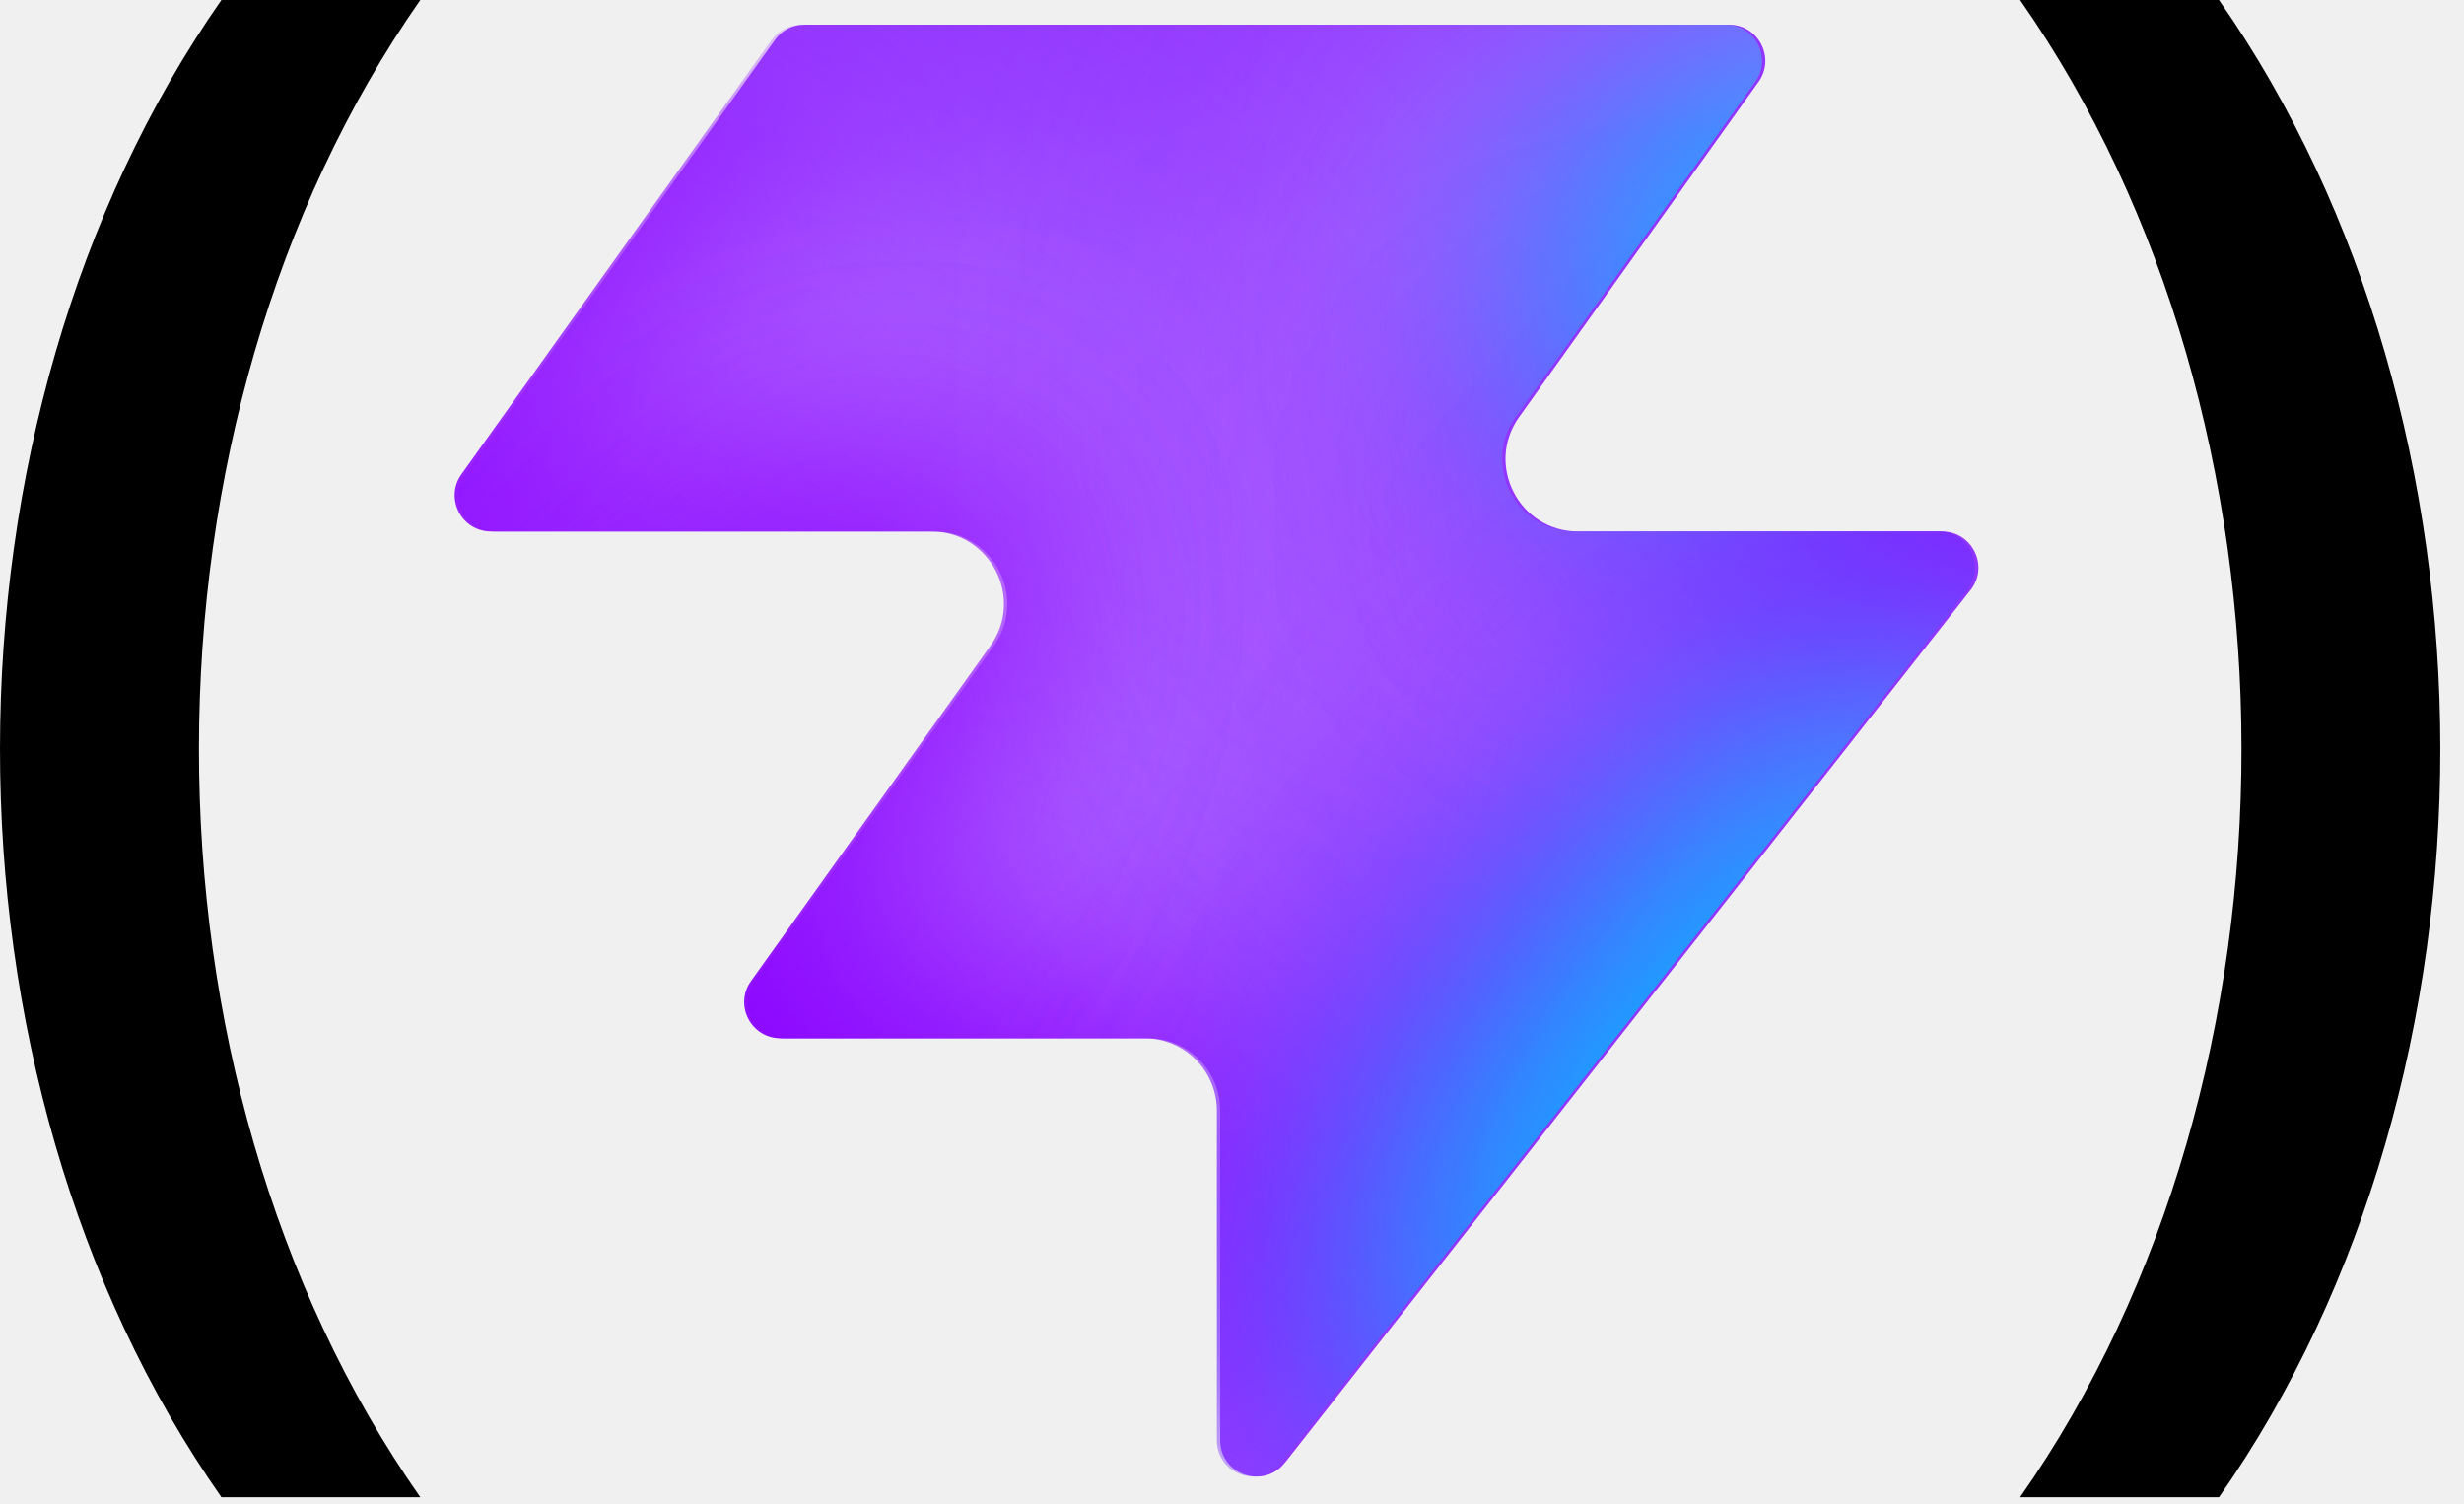
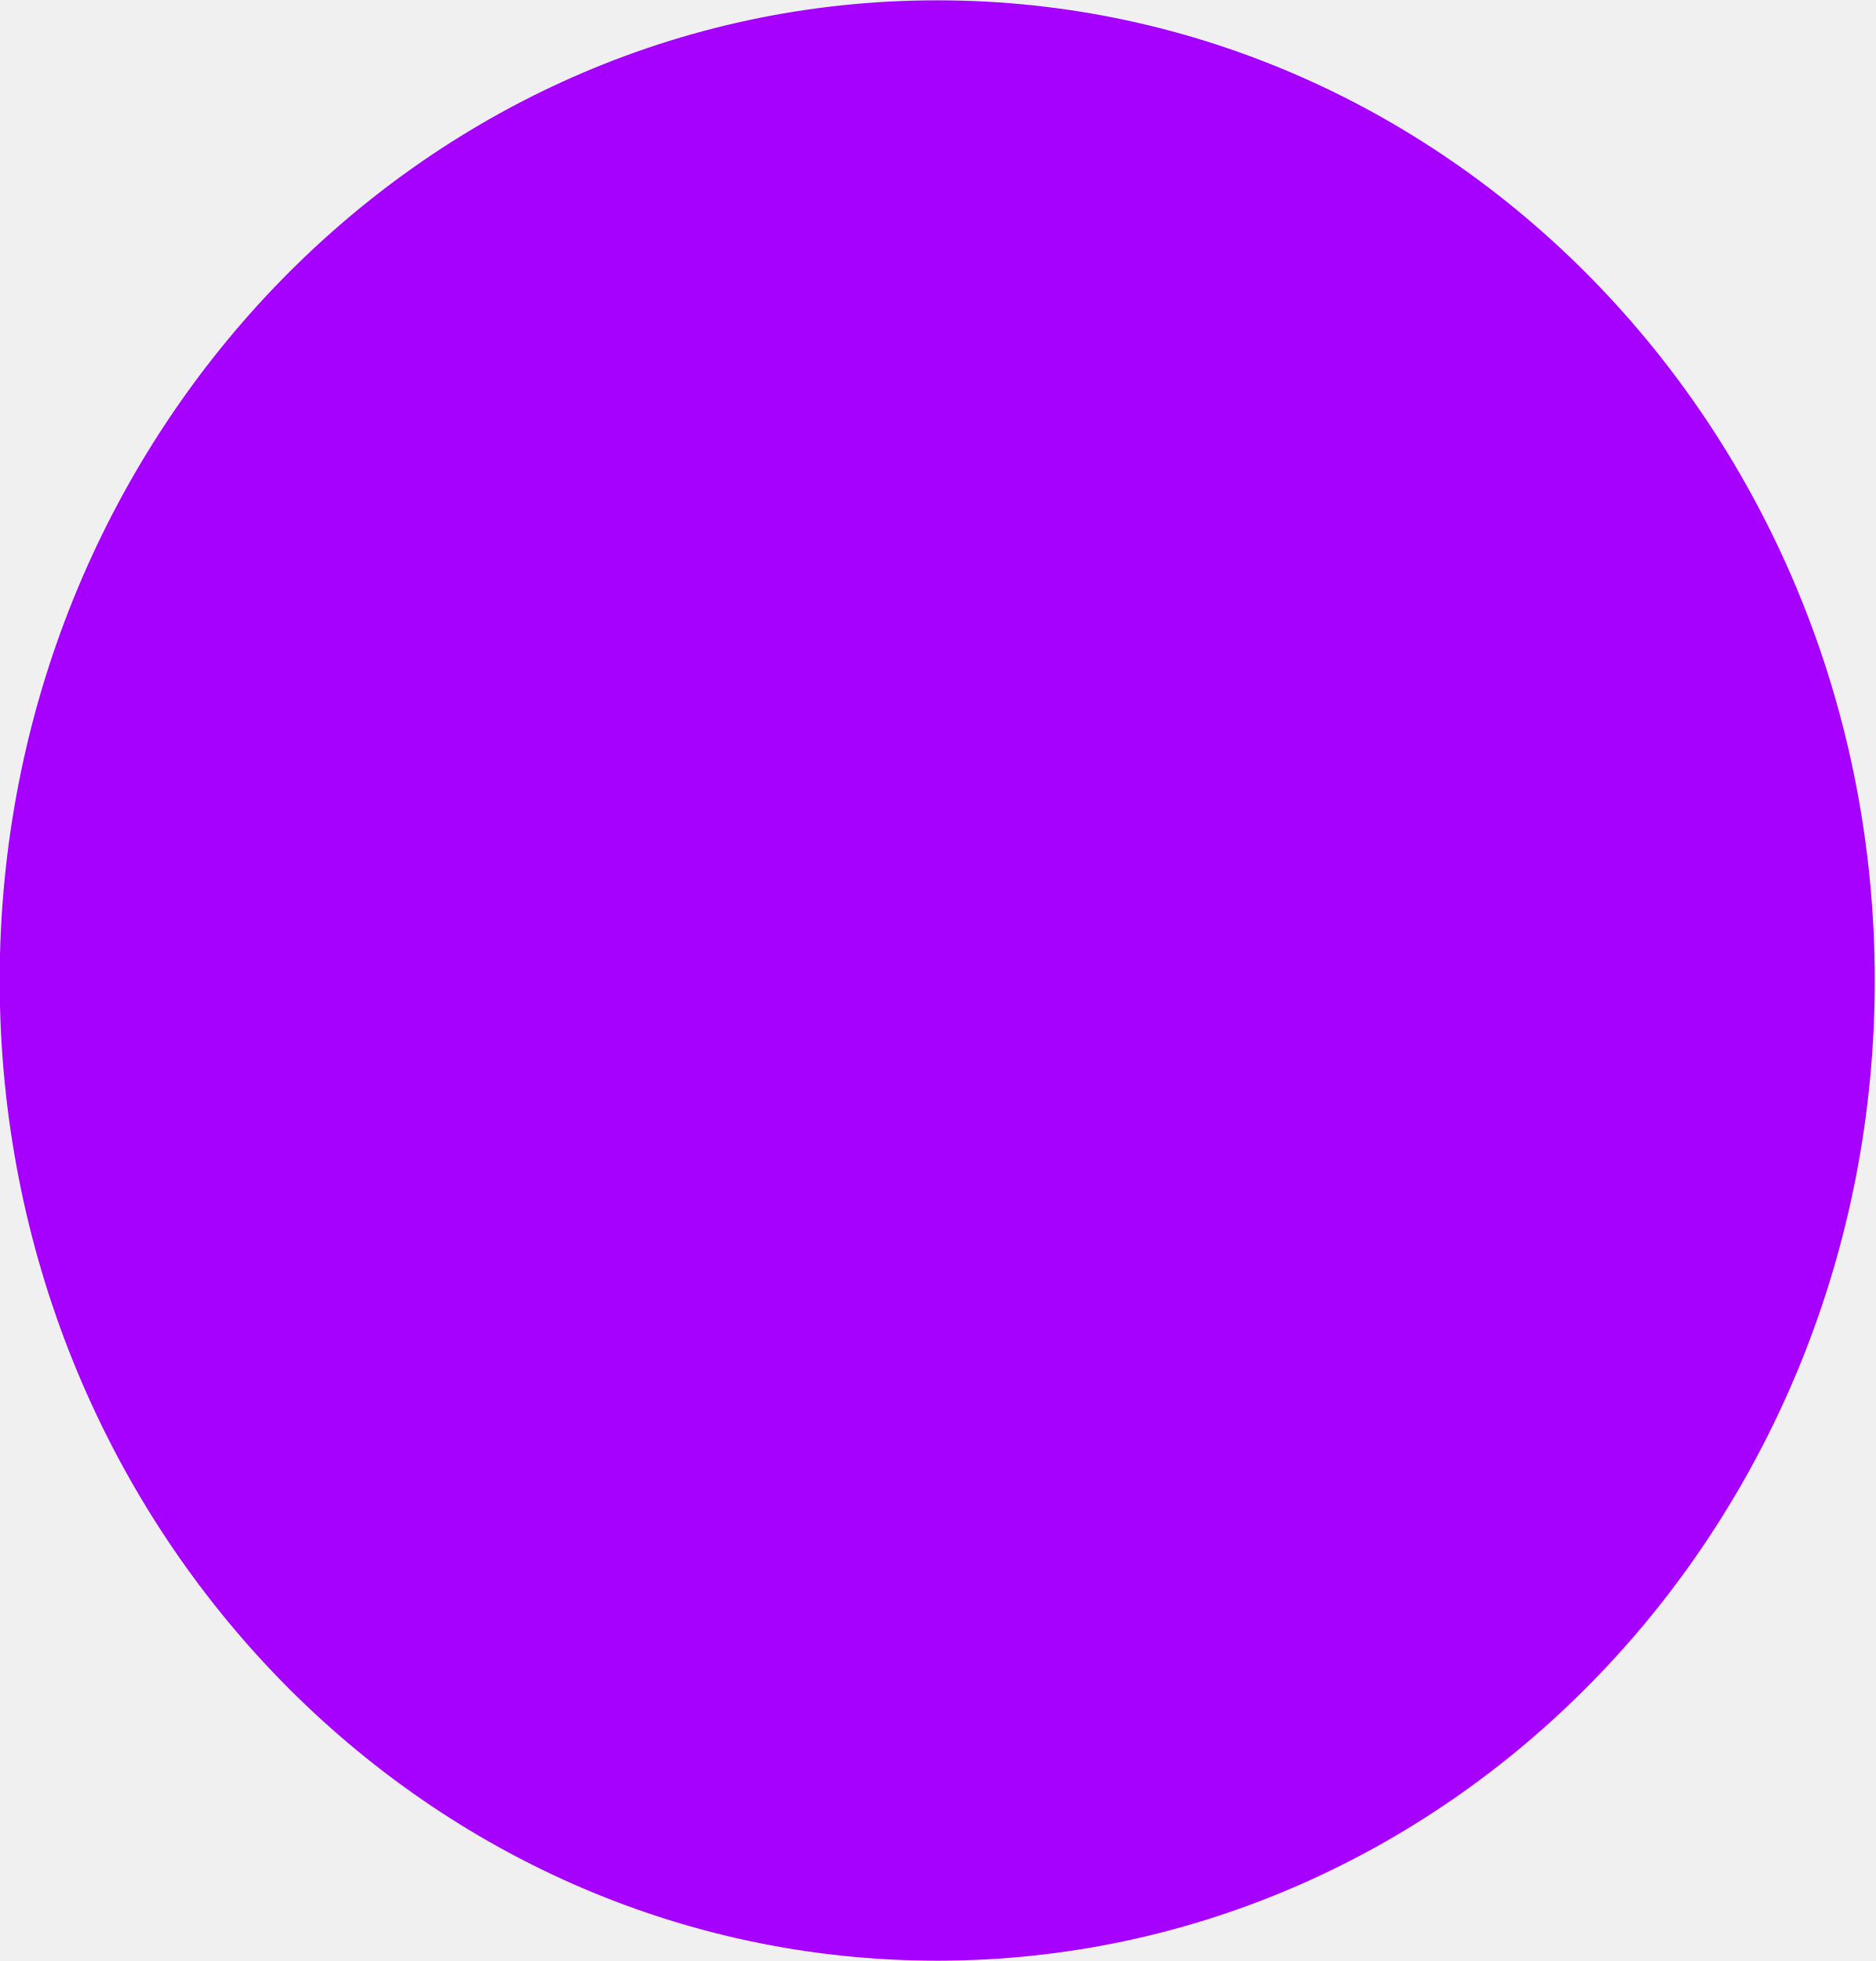
- <svg xmlns="http://www.w3.org/2000/svg" width="77" height="47" fill="none" aria-labelledby="vite-logo-title" viewBox="0 0 77 47">
-   <style>.parenthesis{fill:#000}@media (prefers-color-scheme:dark){.parenthesis{fill:#fff}}</style>
-   <path fill="#9135ff" d="M40.151 45.71c-.663.844-2.02.374-2.02-.699V34.708a2.26 2.26 0 0 0-2.262-2.262H24.493c-.92 0-1.457-1.04-.92-1.788l7.479-10.471c1.07-1.498 0-3.578-1.842-3.578H15.443c-.92 0-1.456-1.04-.92-1.788l9.696-13.576c.213-.297.556-.474.92-.474h28.894c.92 0 1.456 1.04.92 1.788l-7.48 10.472c-1.07 1.497 0 3.578 1.842 3.578h11.376c.944 0 1.474 1.087.89 1.83L40.153 45.712z" />
-   <mask id="a" width="48" height="47" x="14" y="0" maskUnits="userSpaceOnUse" style="mask-type:alpha">
-     <path fill="#000" d="M40.047 45.71c-.663.843-2.02.374-2.02-.699V34.708a2.26 2.26 0 0 0-2.262-2.262H24.389c-.92 0-1.457-1.04-.92-1.788l7.479-10.472c1.07-1.497 0-3.578-1.842-3.578H15.34c-.92 0-1.456-1.04-.92-1.788l9.696-13.575c.213-.297.556-.474.92-.474H53.93c.92 0 1.456 1.04.92 1.788L47.37 13.03c-1.07 1.498 0 3.578 1.842 3.578h11.376c.944 0 1.474 1.088.89 1.831L40.049 45.712z" />
-   </mask>
-   <g mask="url(#a)">
-     <g filter="url(#b)">
-       <ellipse cx="5.508" cy="14.704" fill="#eee6ff" rx="5.508" ry="14.704" transform="rotate(269.814 20.96 11.29)scale(-1 1)" />
-     </g>
-     <g filter="url(#c)">
-       <ellipse cx="10.399" cy="29.851" fill="#eee6ff" rx="10.399" ry="29.851" transform="rotate(89.814 -16.902 -8.275)scale(1 -1)" />
-     </g>
-     <g filter="url(#d)">
-       <ellipse cx="5.508" cy="30.487" fill="#8900ff" rx="5.508" ry="30.487" transform="rotate(89.814 -19.197 -7.127)scale(1 -1)" />
-     </g>
-     <g filter="url(#e)">
-       <ellipse cx="5.508" cy="30.599" fill="#8900ff" rx="5.508" ry="30.599" transform="rotate(89.814 -25.928 4.177)scale(1 -1)" />
-     </g>
-     <g filter="url(#f)">
-       <ellipse cx="5.508" cy="30.599" fill="#8900ff" rx="5.508" ry="30.599" transform="rotate(89.814 -25.738 5.52)scale(1 -1)" />
-     </g>
-     <g filter="url(#g)">
-       <ellipse cx="14.072" cy="22.078" fill="#eee6ff" rx="14.072" ry="22.078" transform="rotate(93.35 31.245 55.578)scale(-1 1)" />
-     </g>
-     <g filter="url(#h)">
-       <ellipse cx="3.47" cy="21.501" fill="#8900ff" rx="3.47" ry="21.501" transform="rotate(89.009 35.419 55.202)scale(-1 1)" />
-     </g>
-     <g filter="url(#i)">
-       <ellipse cx="3.47" cy="21.501" fill="#8900ff" rx="3.47" ry="21.501" transform="rotate(89.009 35.419 55.202)scale(-1 1)" />
-     </g>
-     <g filter="url(#j)">
-       <ellipse cx="14.592" cy="9.743" fill="#8900ff" rx="4.407" ry="29.108" transform="rotate(39.51 14.592 9.743)" />
-     </g>
-     <g filter="url(#k)">
-       <ellipse cx="61.728" cy="-5.321" fill="#8900ff" rx="4.407" ry="29.108" transform="rotate(37.892 61.728 -5.32)" />
-     </g>
-     <g filter="url(#l)">
-       <ellipse cx="55.618" cy="7.104" fill="#00c2ff" rx="5.971" ry="9.665" transform="rotate(37.892 55.618 7.104)" />
-     </g>
-     <g filter="url(#m)">
-       <ellipse cx="12.326" cy="39.103" fill="#8900ff" rx="4.407" ry="29.108" transform="rotate(37.892 12.326 39.103)" />
-     </g>
-     <g filter="url(#n)">
-       <ellipse cx="12.326" cy="39.103" fill="#8900ff" rx="4.407" ry="29.108" transform="rotate(37.892 12.326 39.103)" />
-     </g>
-     <g filter="url(#o)">
-       <ellipse cx="49.857" cy="30.678" fill="#8900ff" rx="4.407" ry="29.108" transform="rotate(37.892 49.857 30.678)" />
-     </g>
-     <g filter="url(#p)">
-       <ellipse cx="52.623" cy="33.171" fill="#00c2ff" rx="5.971" ry="15.297" transform="rotate(37.892 52.623 33.17)" />
+ <svg xmlns="http://www.w3.org/2000/svg" width="100%" height="100%" viewBox="0 0 1456 1522" version="1.1" xml:space="preserve" style="fill-rule:evenodd;clip-rule:evenodd;stroke-linecap:round;stroke-linejoin:round;stroke-miterlimit:1.5;">
+   <g transform="matrix(1,0,0,1,-7632.988,97)">
+     <g transform="matrix(6.08871,0,0,5.613383,-42544.157,419.8178)">
+       <ellipse cx="8360.5" cy="43.5" rx="118.5" ry="134.5" style="fill:rgb(166,0,255);stroke:rgb(166,0,255);stroke-width:2.05px;" />
    </g>
  </g>
-   <path d="M6.919 0c-9.198 13.166-9.252 33.575 0 46.789h6.215c-9.25-13.214-9.196-33.623 0-46.789zm62.424 0h-6.215c9.198 13.166 9.252 33.575 0 46.789h6.215c9.25-13.214 9.196-33.623 0-46.789" class="parenthesis" />
-   <defs>
-     <filter id="b" width="60.045" height="41.654" x="-5.564" y="16.92" color-interpolation-filters="sRGB" filterUnits="userSpaceOnUse">
-       <feFlood flood-opacity="0" result="BackgroundImageFix" />
-       <feBlend in="SourceGraphic" in2="BackgroundImageFix" result="shape" />
-       <feGaussianBlur result="effect1_foregroundBlur_2002_17286" stdDeviation="7.659" />
-     </filter>
-     <filter id="c" width="90.34" height="51.437" x="-40.407" y="-6.762" color-interpolation-filters="sRGB" filterUnits="userSpaceOnUse">
-       <feFlood flood-opacity="0" result="BackgroundImageFix" />
-       <feBlend in="SourceGraphic" in2="BackgroundImageFix" result="shape" />
-       <feGaussianBlur result="effect1_foregroundBlur_2002_17286" stdDeviation="7.659" />
-     </filter>
-     <filter id="d" width="79.355" height="29.4" x="-35.435" y="2.801" color-interpolation-filters="sRGB" filterUnits="userSpaceOnUse">
-       <feFlood flood-opacity="0" result="BackgroundImageFix" />
-       <feBlend in="SourceGraphic" in2="BackgroundImageFix" result="shape" />
-       <feGaussianBlur result="effect1_foregroundBlur_2002_17286" stdDeviation="4.596" />
-     </filter>
-     <filter id="e" width="79.579" height="29.4" x="-30.84" y="20.8" color-interpolation-filters="sRGB" filterUnits="userSpaceOnUse">
-       <feFlood flood-opacity="0" result="BackgroundImageFix" />
-       <feBlend in="SourceGraphic" in2="BackgroundImageFix" result="shape" />
-       <feGaussianBlur result="effect1_foregroundBlur_2002_17286" stdDeviation="4.596" />
-     </filter>
-     <filter id="f" width="79.579" height="29.4" x="-29.307" y="21.949" color-interpolation-filters="sRGB" filterUnits="userSpaceOnUse">
-       <feFlood flood-opacity="0" result="BackgroundImageFix" />
-       <feBlend in="SourceGraphic" in2="BackgroundImageFix" result="shape" />
-       <feGaussianBlur result="effect1_foregroundBlur_2002_17286" stdDeviation="4.596" />
-     </filter>
-     <filter id="g" width="74.749" height="58.852" x="29.961" y="-17.13" color-interpolation-filters="sRGB" filterUnits="userSpaceOnUse">
-       <feFlood flood-opacity="0" result="BackgroundImageFix" />
-       <feBlend in="SourceGraphic" in2="BackgroundImageFix" result="shape" />
-       <feGaussianBlur result="effect1_foregroundBlur_2002_17286" stdDeviation="7.659" />
-     </filter>
-     <filter id="h" width="61.377" height="25.362" x="37.754" y="3.055" color-interpolation-filters="sRGB" filterUnits="userSpaceOnUse">
-       <feFlood flood-opacity="0" result="BackgroundImageFix" />
-       <feBlend in="SourceGraphic" in2="BackgroundImageFix" result="shape" />
-       <feGaussianBlur result="effect1_foregroundBlur_2002_17286" stdDeviation="4.596" />
-     </filter>
-     <filter id="i" width="61.377" height="25.362" x="37.754" y="3.055" color-interpolation-filters="sRGB" filterUnits="userSpaceOnUse">
-       <feFlood flood-opacity="0" result="BackgroundImageFix" />
-       <feBlend in="SourceGraphic" in2="BackgroundImageFix" result="shape" />
-       <feGaussianBlur result="effect1_foregroundBlur_2002_17286" stdDeviation="4.596" />
-     </filter>
-     <filter id="j" width="56.045" height="63.649" x="-13.43" y="-22.082" color-interpolation-filters="sRGB" filterUnits="userSpaceOnUse">
-       <feFlood flood-opacity="0" result="BackgroundImageFix" />
-       <feBlend in="SourceGraphic" in2="BackgroundImageFix" result="shape" />
-       <feGaussianBlur result="effect1_foregroundBlur_2002_17286" stdDeviation="4.596" />
-     </filter>
-     <filter id="k" width="54.814" height="64.646" x="34.321" y="-37.644" color-interpolation-filters="sRGB" filterUnits="userSpaceOnUse">
-       <feFlood flood-opacity="0" result="BackgroundImageFix" />
-       <feBlend in="SourceGraphic" in2="BackgroundImageFix" result="shape" />
-       <feGaussianBlur result="effect1_foregroundBlur_2002_17286" stdDeviation="4.596" />
-     </filter>
-     <filter id="l" width="33.541" height="35.313" x="38.847" y="-10.552" color-interpolation-filters="sRGB" filterUnits="userSpaceOnUse">
-       <feFlood flood-opacity="0" result="BackgroundImageFix" />
-       <feBlend in="SourceGraphic" in2="BackgroundImageFix" result="shape" />
-       <feGaussianBlur result="effect1_foregroundBlur_2002_17286" stdDeviation="4.596" />
-     </filter>
-     <filter id="m" width="54.814" height="64.646" x="-15.081" y="6.78" color-interpolation-filters="sRGB" filterUnits="userSpaceOnUse">
-       <feFlood flood-opacity="0" result="BackgroundImageFix" />
-       <feBlend in="SourceGraphic" in2="BackgroundImageFix" result="shape" />
-       <feGaussianBlur result="effect1_foregroundBlur_2002_17286" stdDeviation="4.596" />
-     </filter>
-     <filter id="n" width="54.814" height="64.646" x="-15.081" y="6.78" color-interpolation-filters="sRGB" filterUnits="userSpaceOnUse">
-       <feFlood flood-opacity="0" result="BackgroundImageFix" />
-       <feBlend in="SourceGraphic" in2="BackgroundImageFix" result="shape" />
-       <feGaussianBlur result="effect1_foregroundBlur_2002_17286" stdDeviation="4.596" />
-     </filter>
-     <filter id="o" width="54.814" height="64.646" x="22.45" y="-1.645" color-interpolation-filters="sRGB" filterUnits="userSpaceOnUse">
-       <feFlood flood-opacity="0" result="BackgroundImageFix" />
-       <feBlend in="SourceGraphic" in2="BackgroundImageFix" result="shape" />
-       <feGaussianBlur result="effect1_foregroundBlur_2002_17286" stdDeviation="4.596" />
-     </filter>
-     <filter id="p" width="39.409" height="43.623" x="32.919" y="11.36" color-interpolation-filters="sRGB" filterUnits="userSpaceOnUse">
-       <feFlood flood-opacity="0" result="BackgroundImageFix" />
-       <feBlend in="SourceGraphic" in2="BackgroundImageFix" result="shape" />
-       <feGaussianBlur result="effect1_foregroundBlur_2002_17286" stdDeviation="4.596" />
-     </filter>
-   </defs>
</svg>
